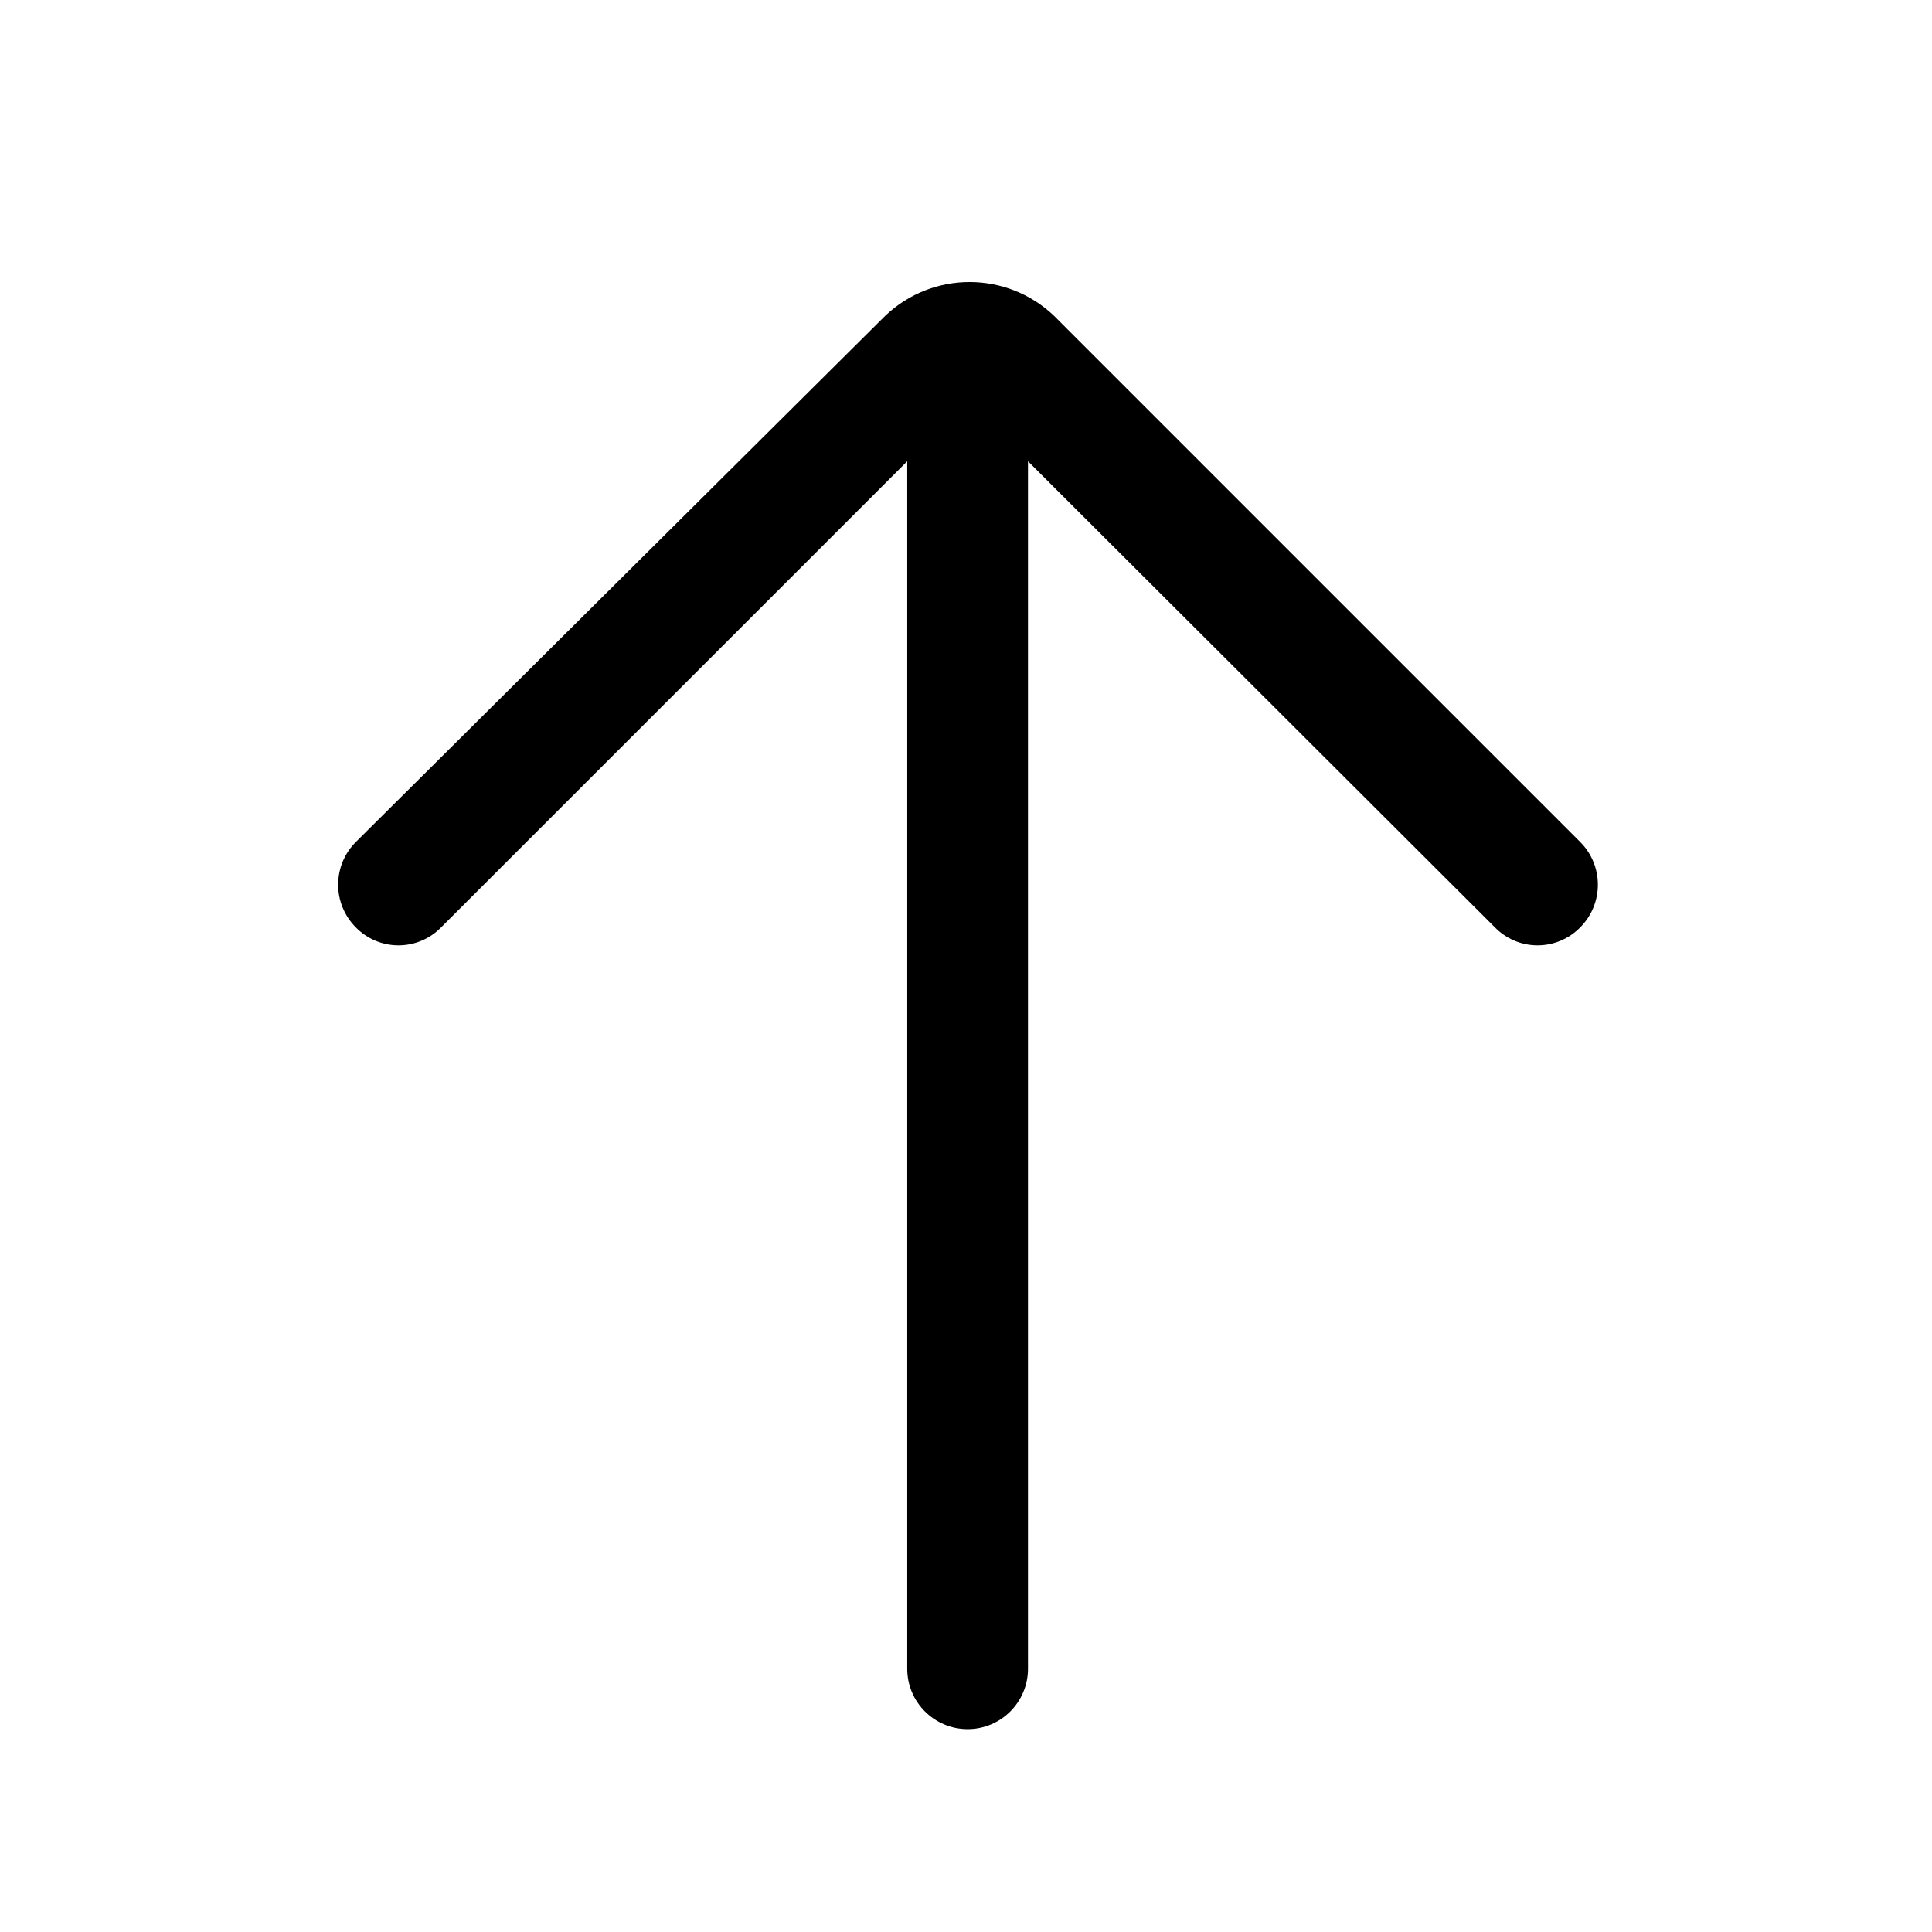
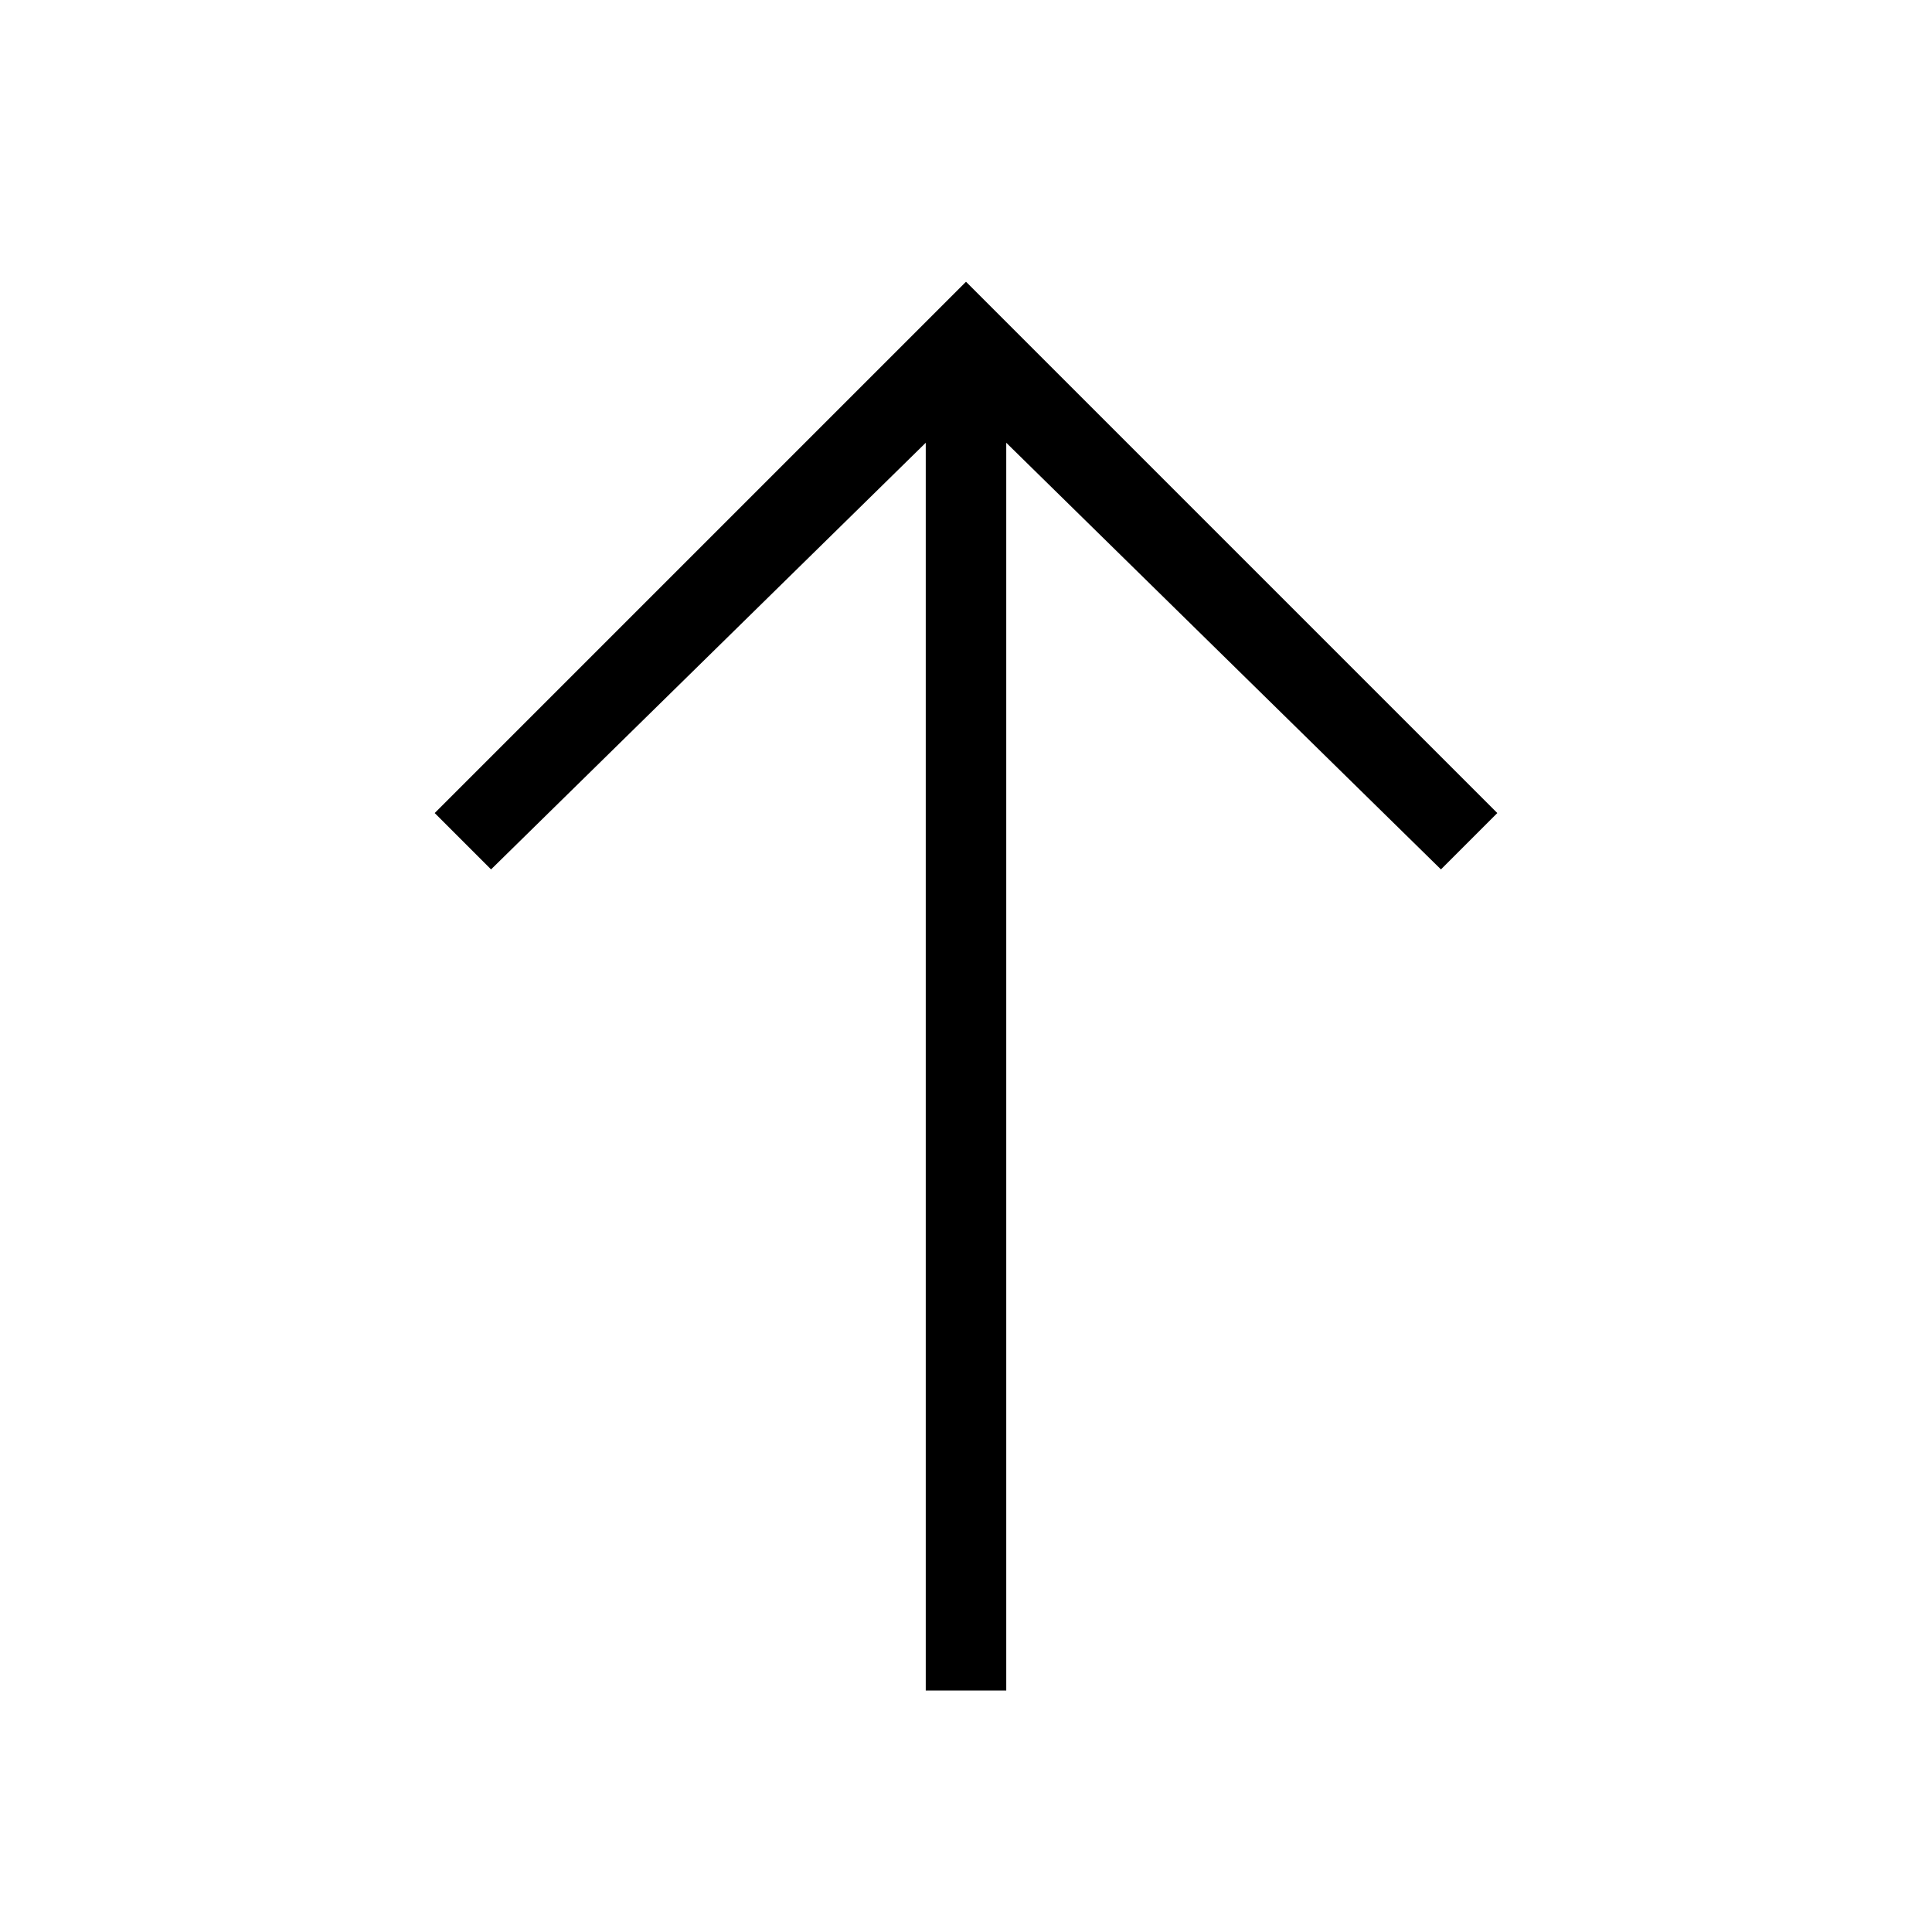
- <svg xmlns="http://www.w3.org/2000/svg" viewBox="0 0 24 24">
+ <svg xmlns="http://www.w3.org/2000/svg" width="24" height="24" viewBox="0 0 24 24">
  <g>
-     <path d="M11,3.92,4.42,10.46a.75.75,0,0,0,0,1.06.74.74,0,0,0,1.06,0l5.79-5.79v15a.75.75,0,0,0,1.5,0v-15l5.8,5.79a.74.74,0,0,0,1.06,0,.75.75,0,0,0,0-1.06L13.09,3.92A1.52,1.52,0,0,0,11,3.92Z" />
+     <path d="M18.6,10.1,12,3.5,5.4,10.1l.7.7,5.4-5.3V21h1V5.5l5.4,5.3ZM12,5Z" />
+   </g>
+   <g>
+     <rect width="24" height="24" fill="none" />
  </g>
</svg>
